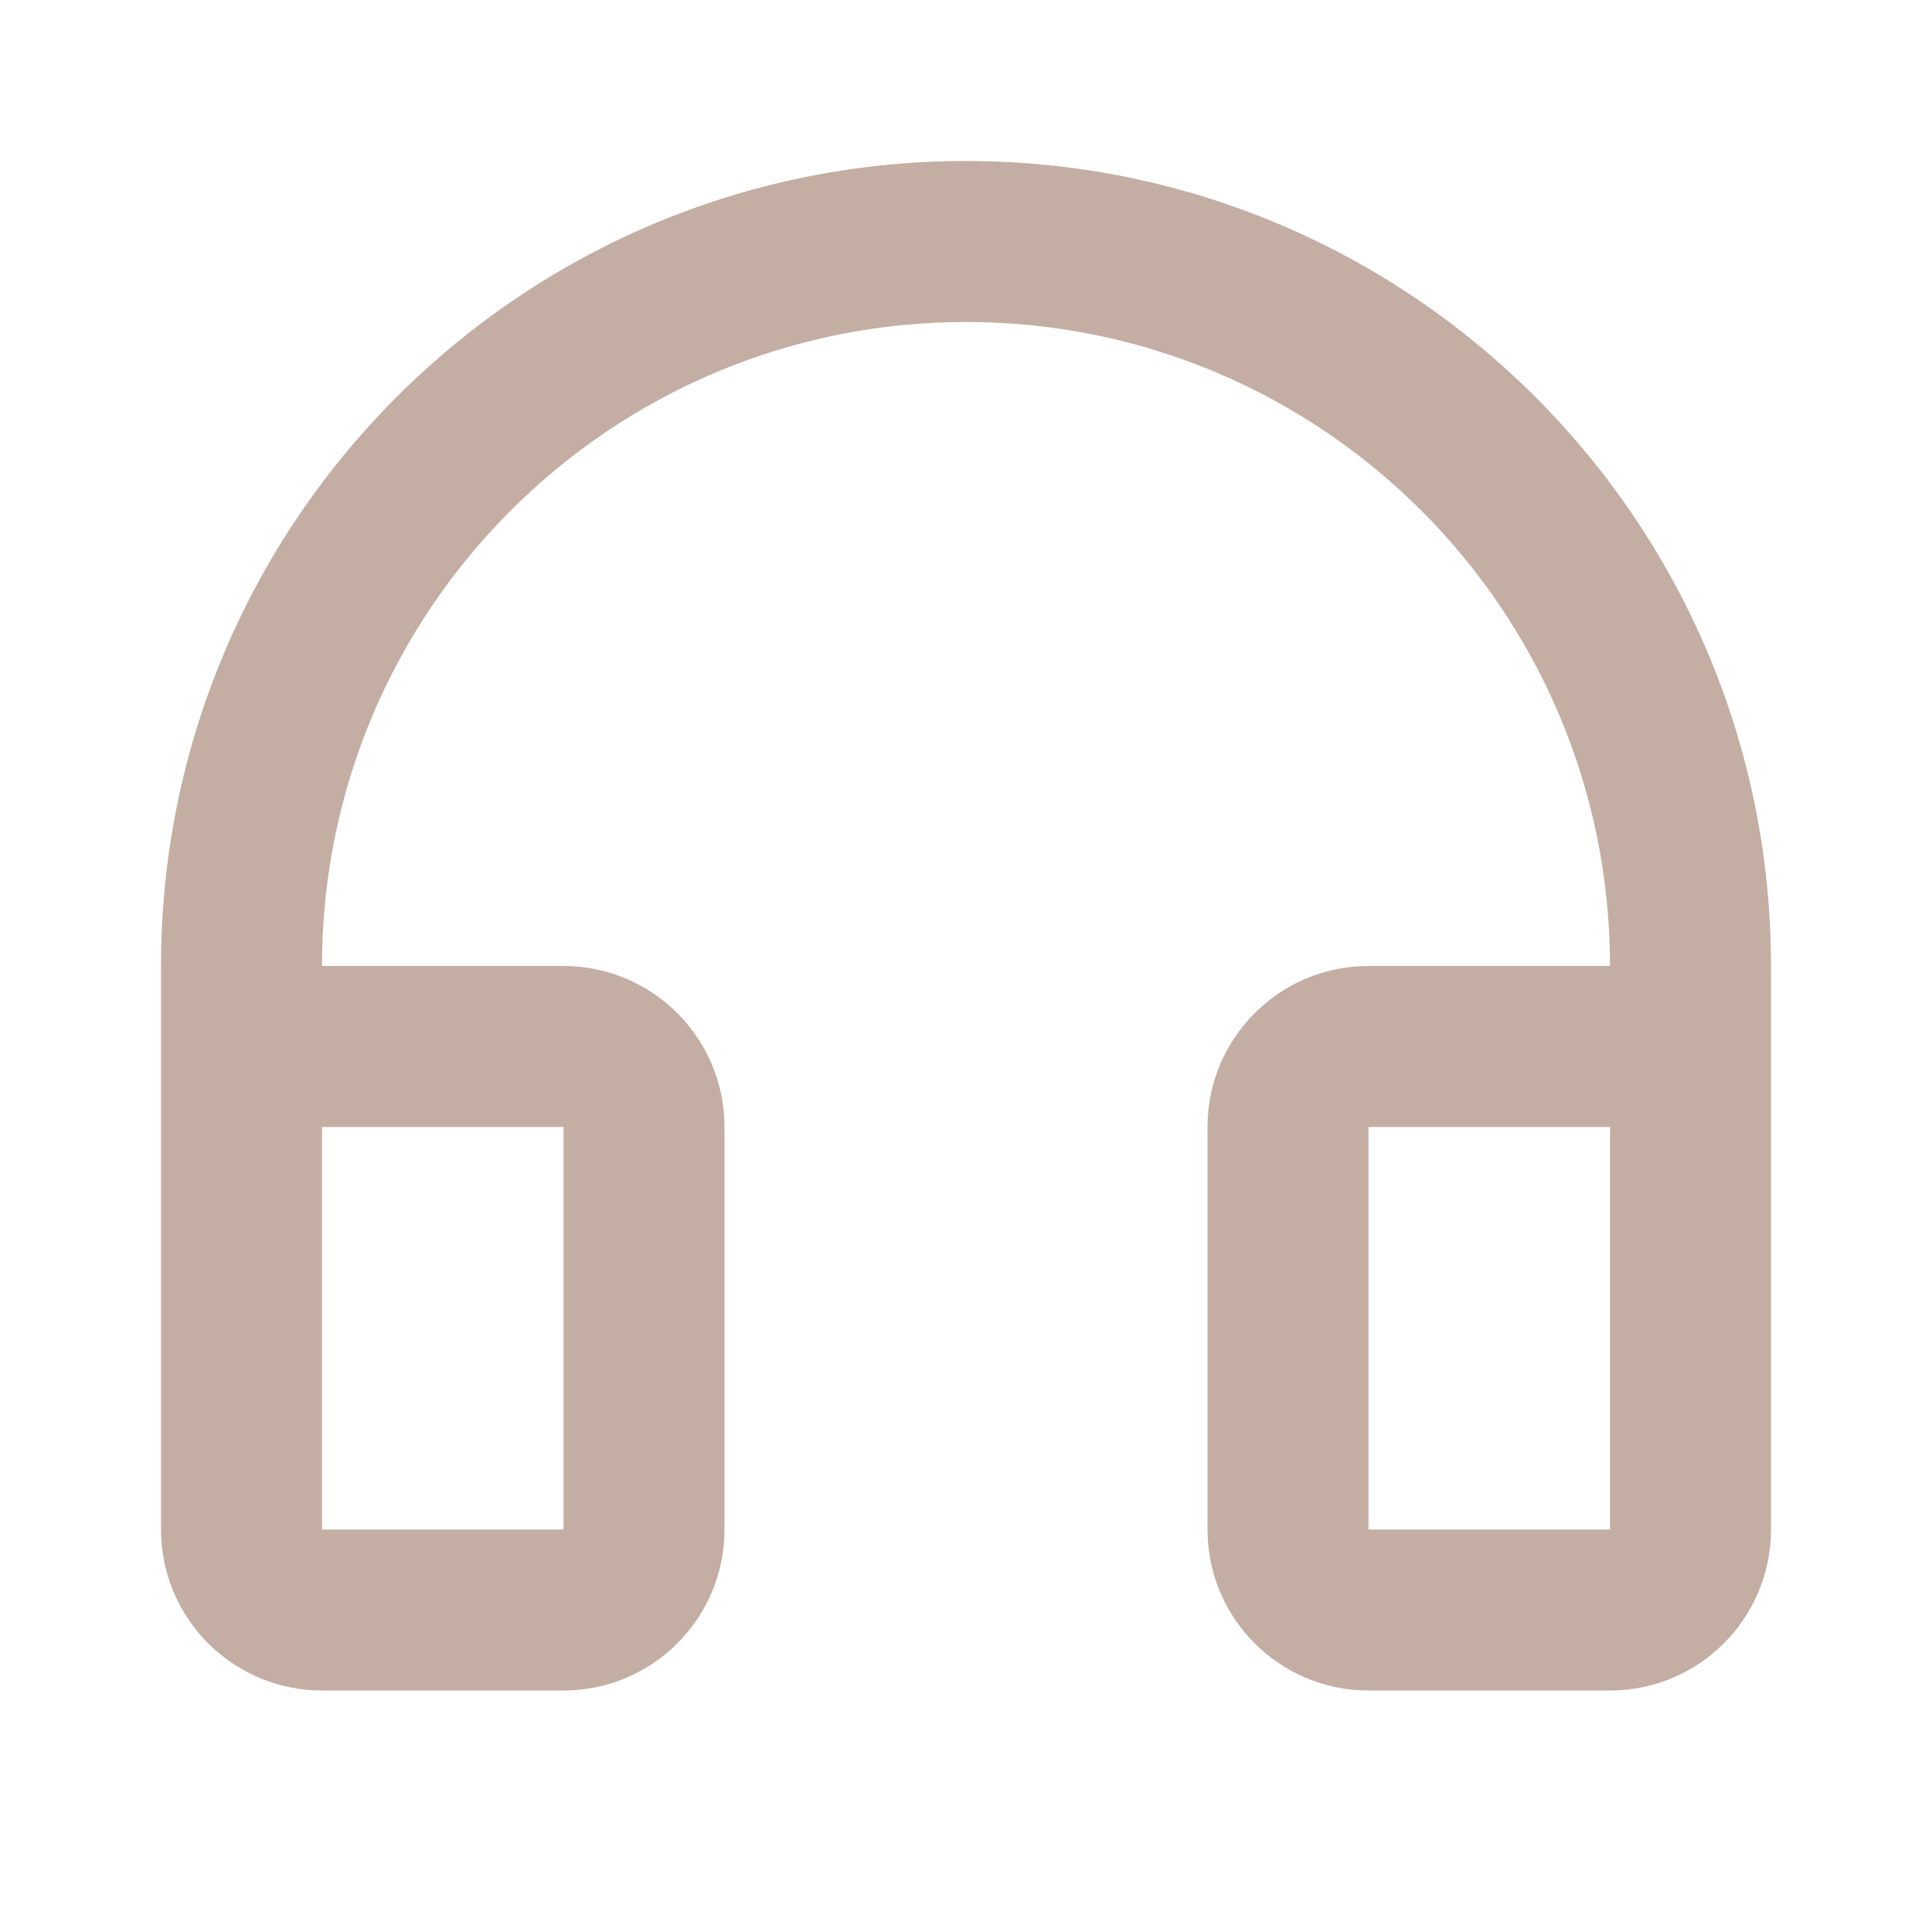
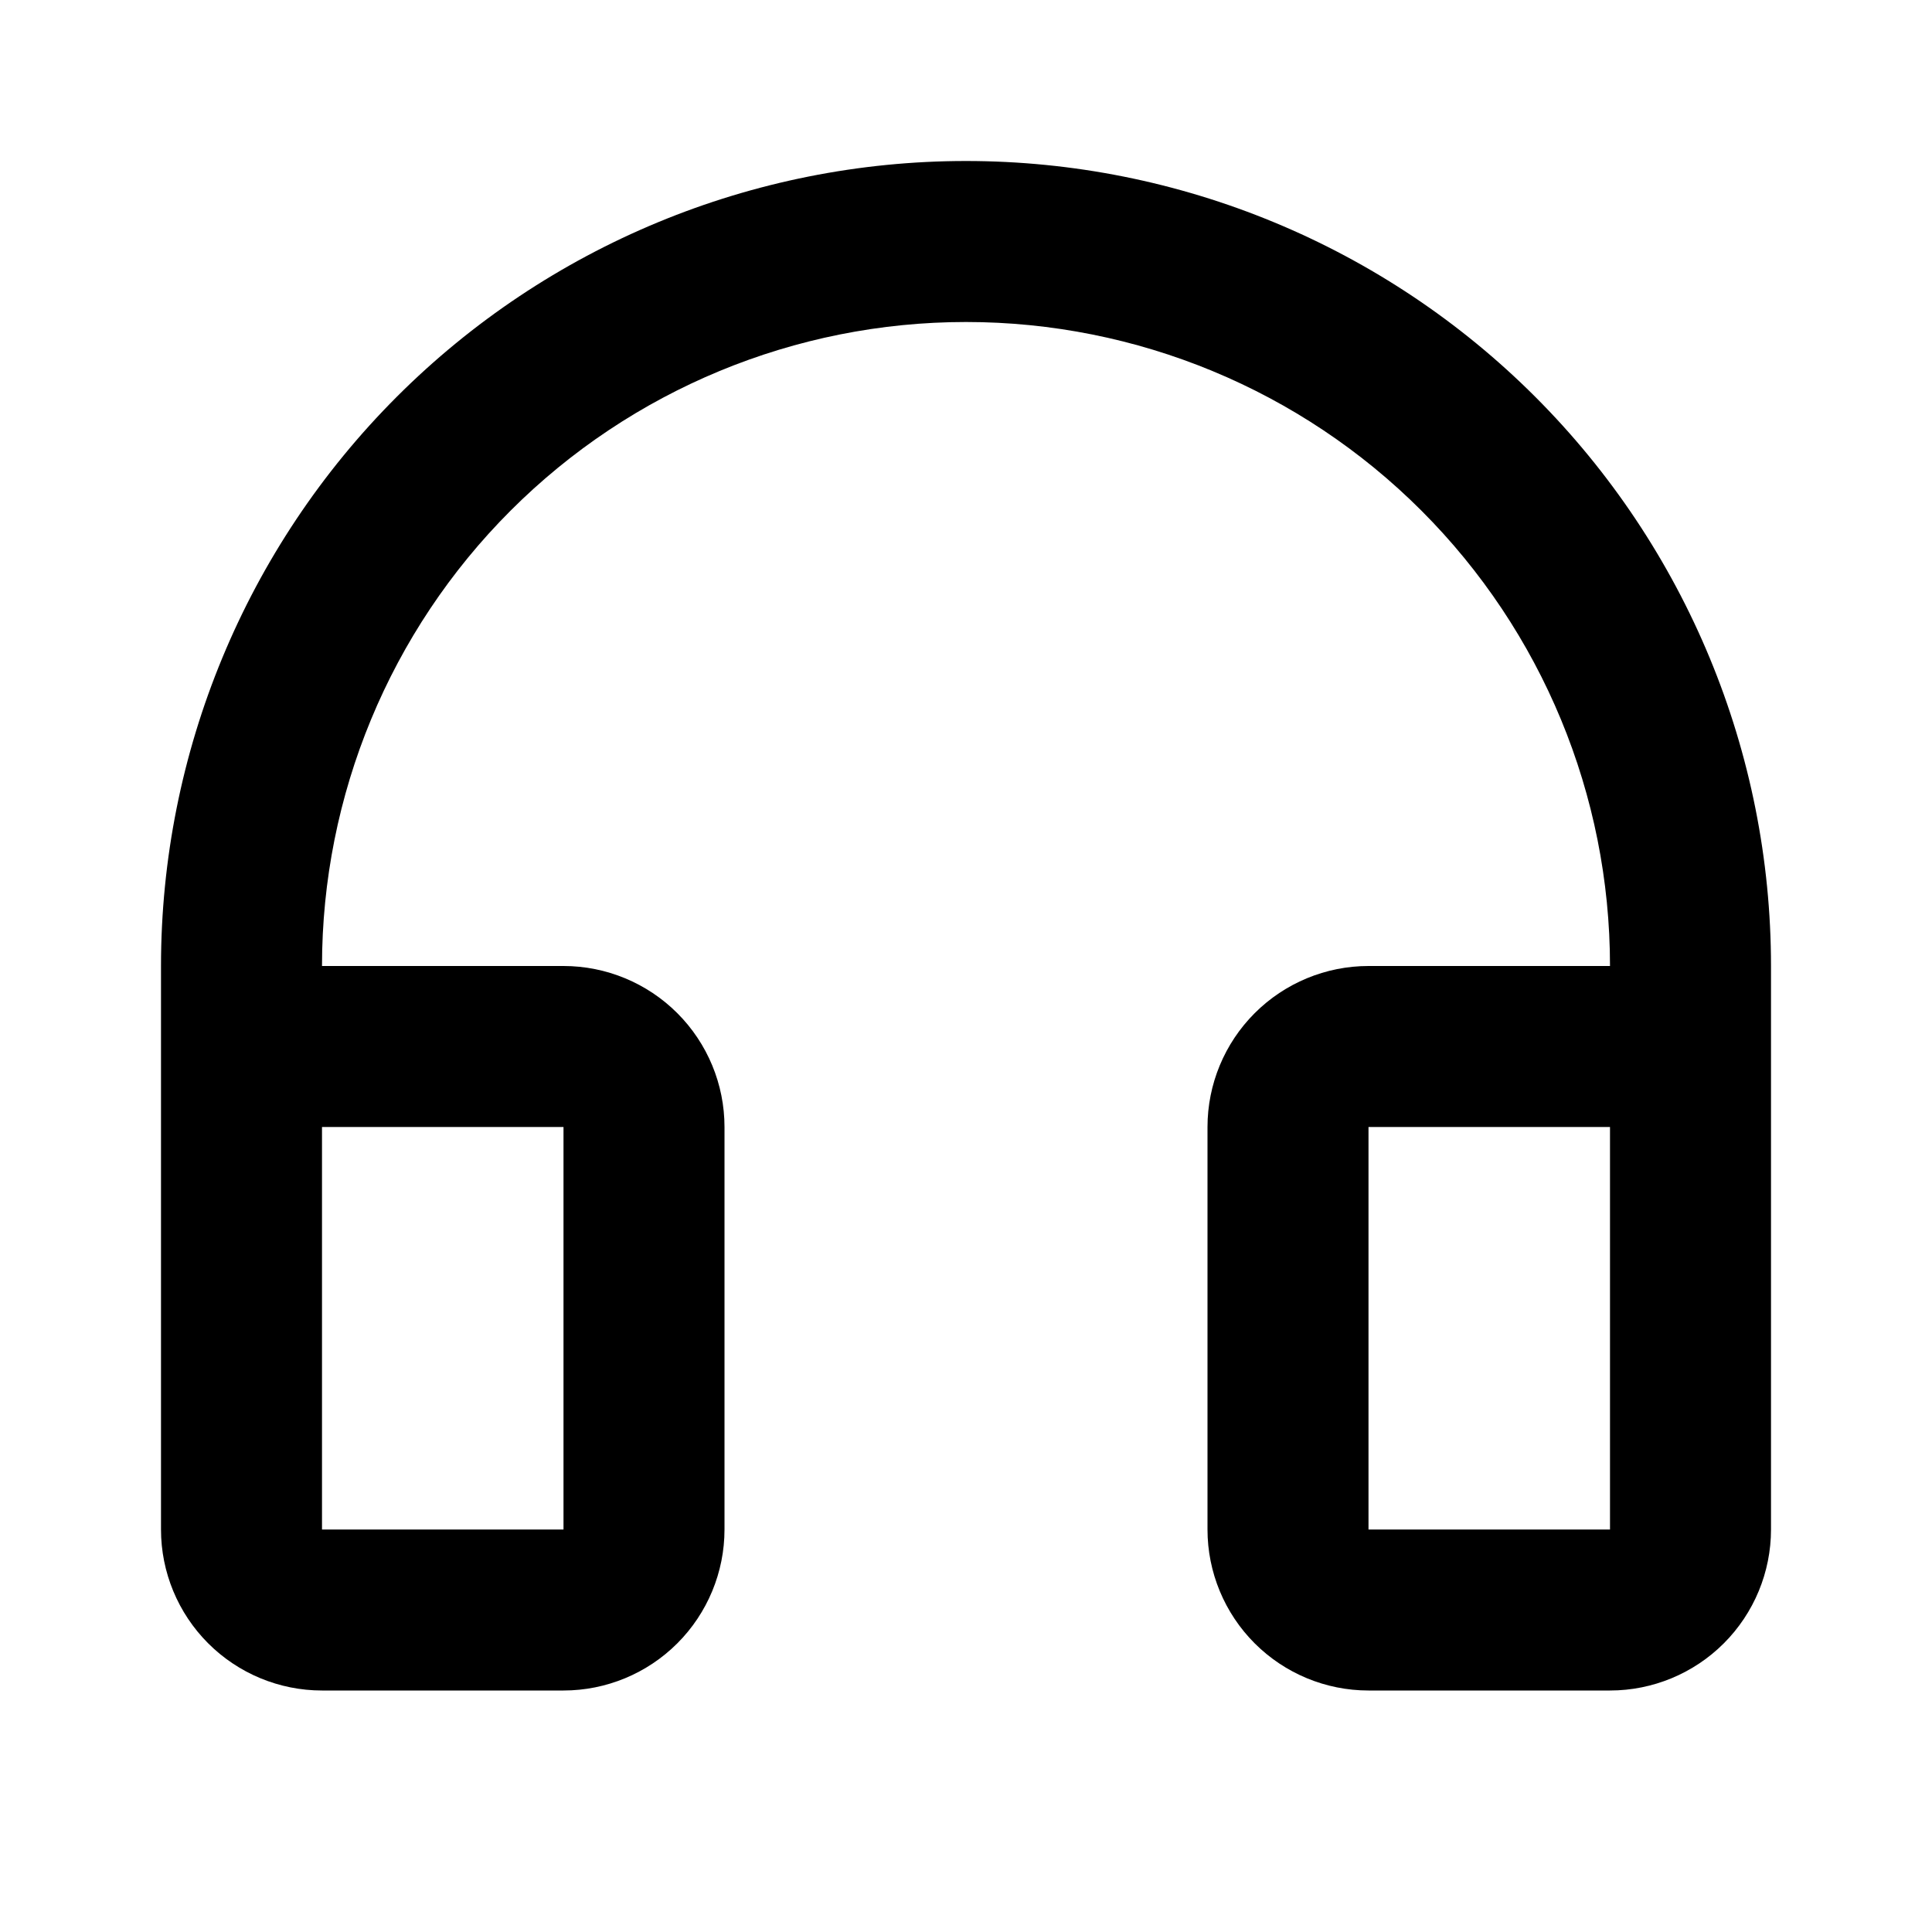
- <svg xmlns="http://www.w3.org/2000/svg" id="Group_92" data-name="Group 92" width="24" height="24" viewBox="0 0 24 24">
-   <path id="Path_126" data-name="Path 126" d="M0,0H24V24H0Z" fill="none" />
-   <path id="Path_127" data-name="Path 127" d="M12,4a8,8,0,0,0-8,8H7a2,2,0,0,1,2,2v5a2,2,0,0,1-2,2H4a2,2,0,0,1-2-2V12a10,10,0,0,1,20,0v7a2,2,0,0,1-2,2H17a2,2,0,0,1-2-2V14a2,2,0,0,1,2-2h3A8,8,0,0,0,12,4ZM4,14v5H7V14Zm13,0v5h3V14Z" fill="#c4aea3" />
+ <svg xmlns="http://www.w3.org/2000/svg" width="24" height="24" viewBox="0 0 24 24" fill="none">
+   <path d="M12 4C9.878 4 7.843 4.843 6.343 6.343C4.843 7.843 4 9.878 4 12H7C7.53 12 8.039 12.211 8.414 12.586C8.789 12.961 9 13.47 9 14V19C9 19.53 8.789 20.039 8.414 20.414C8.039 20.789 7.53 21 7 21H4C3.47 21 2.961 20.789 2.586 20.414C2.211 20.039 2 19.53 2 19V12C2 9.348 3.054 6.804 4.929 4.929C6.804 3.054 9.348 2 12 2C14.652 2 17.196 3.054 19.071 4.929C20.946 6.804 22 9.348 22 12V19C22 19.53 21.789 20.039 21.414 20.414C21.039 20.789 20.53 21 20 21H17C16.47 21 15.961 20.789 15.586 20.414C15.211 20.039 15 19.53 15 19V14C15 13.47 15.211 12.961 15.586 12.586C15.961 12.211 16.47 12 17 12H20C20 9.878 19.157 7.843 17.657 6.343C16.157 4.843 14.122 4 12 4V4ZM4 14V19H7V14H4ZM17 14V19H20V14H17Z" fill="black" />
</svg>
